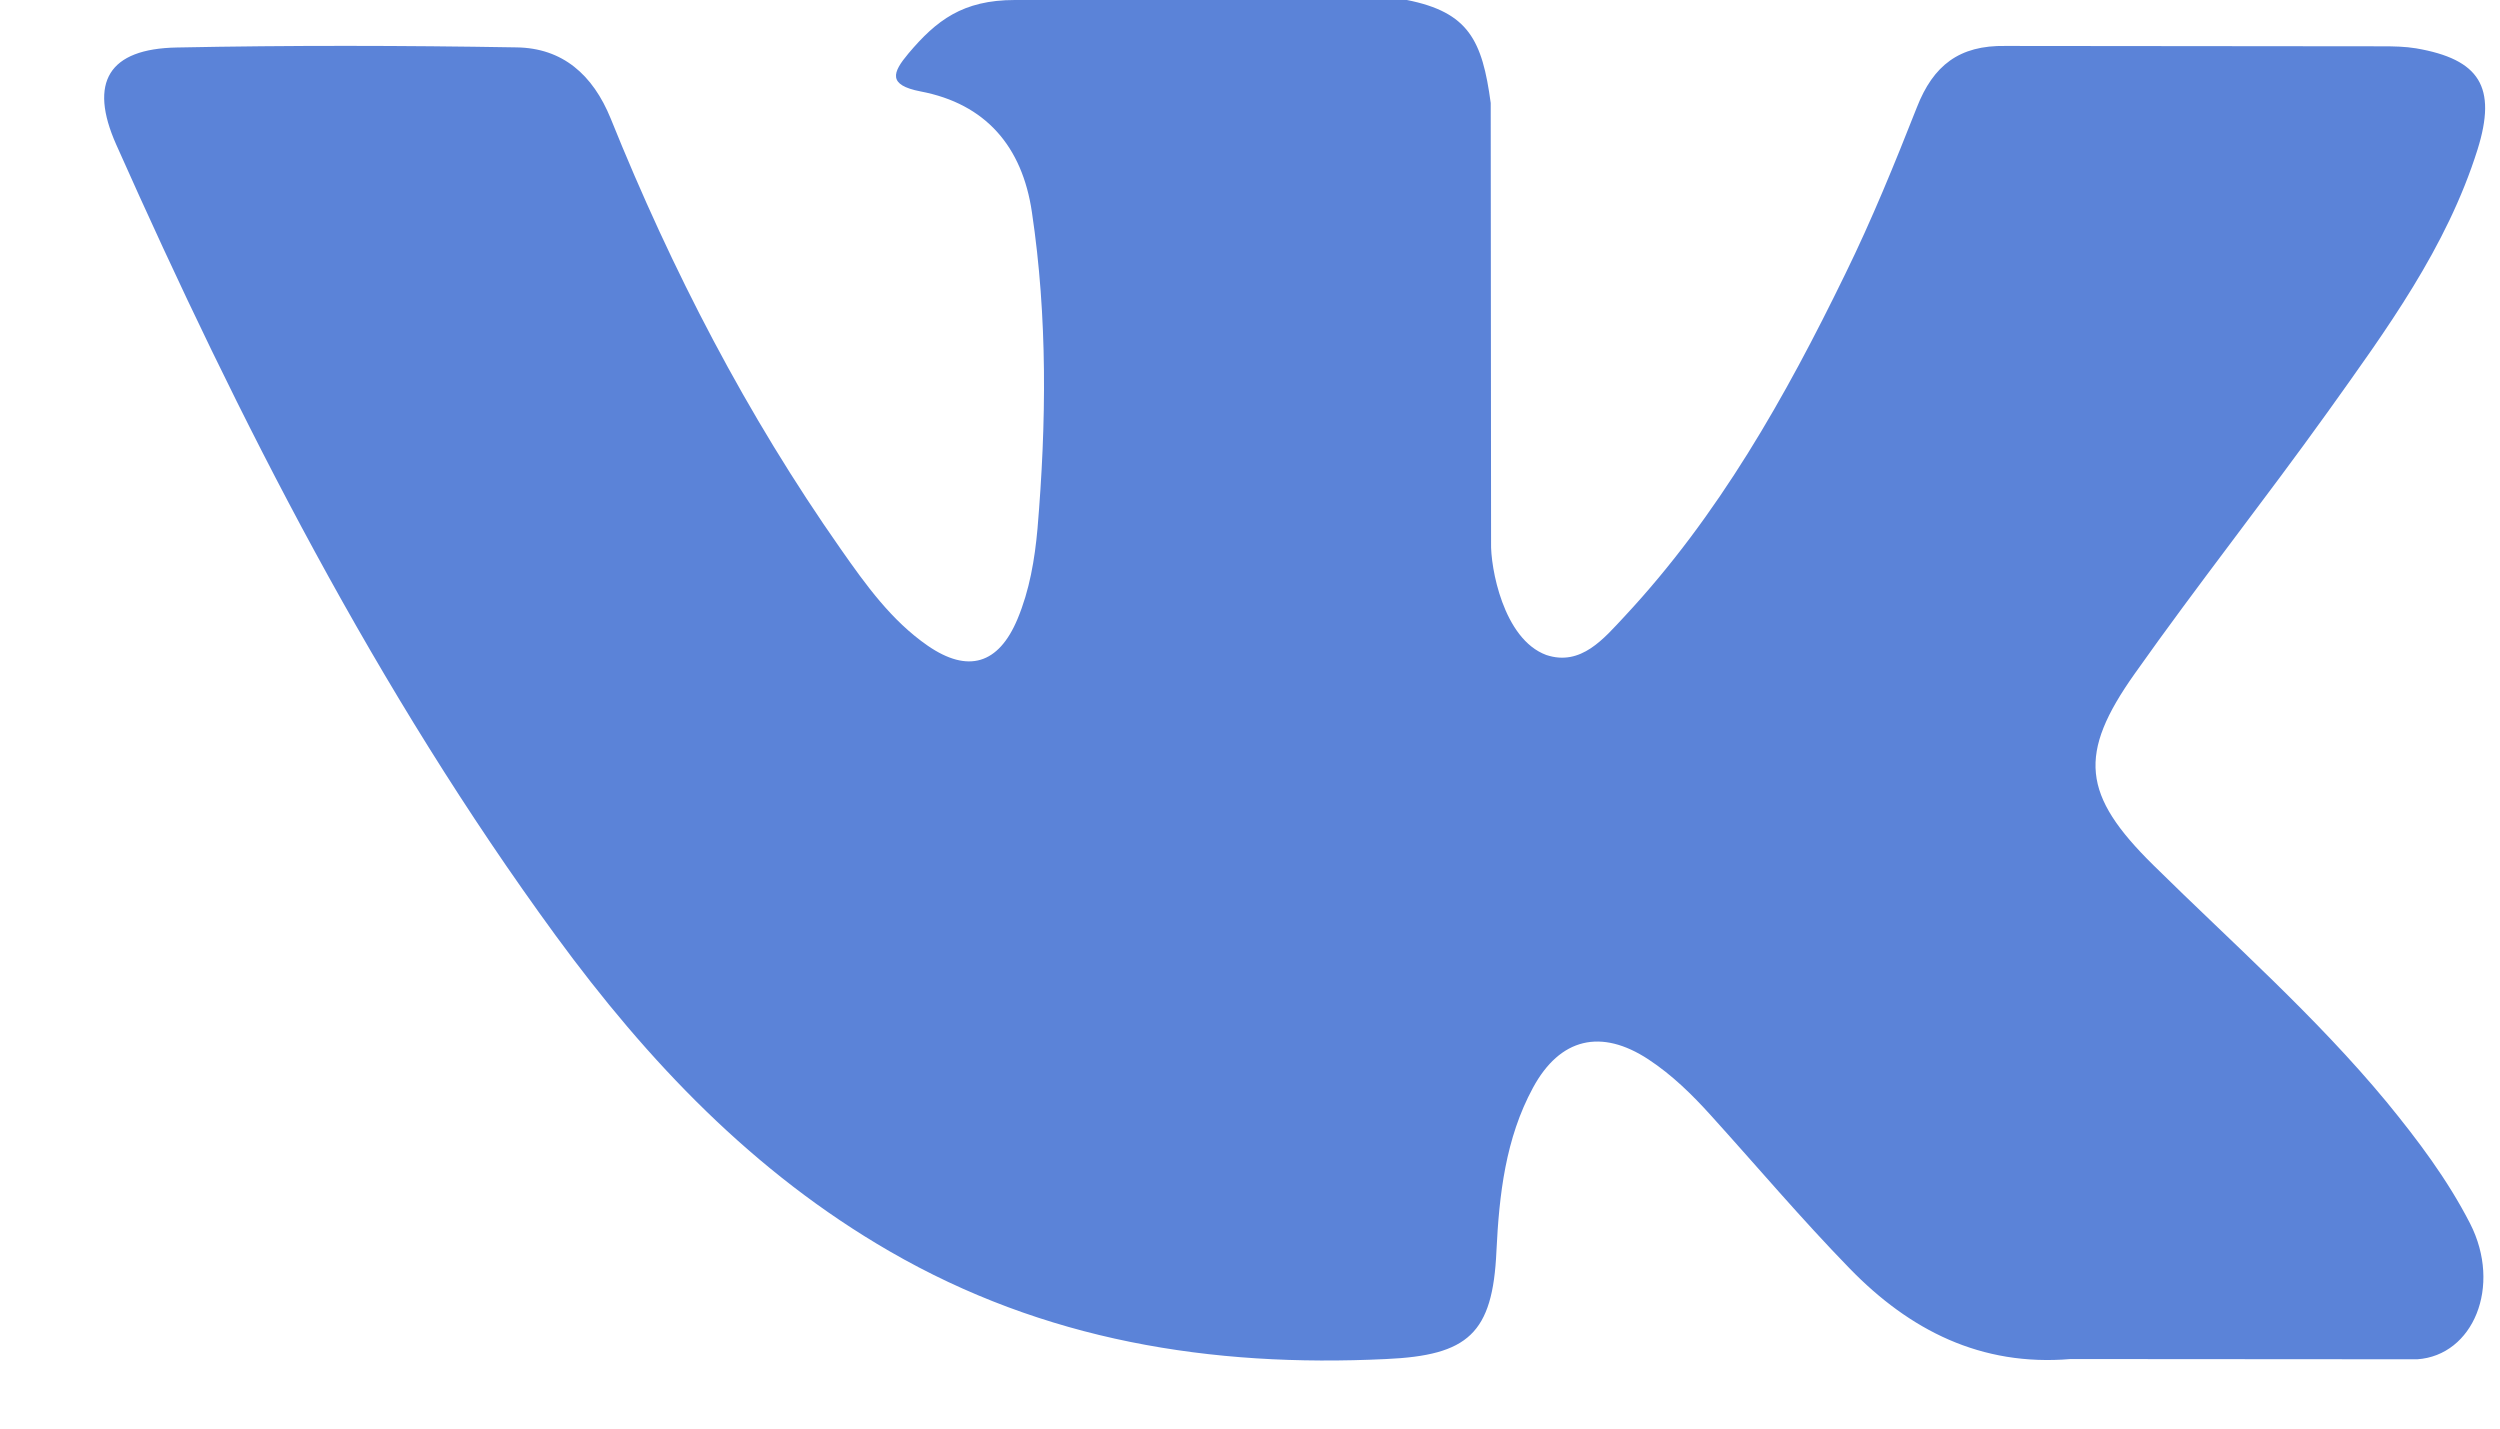
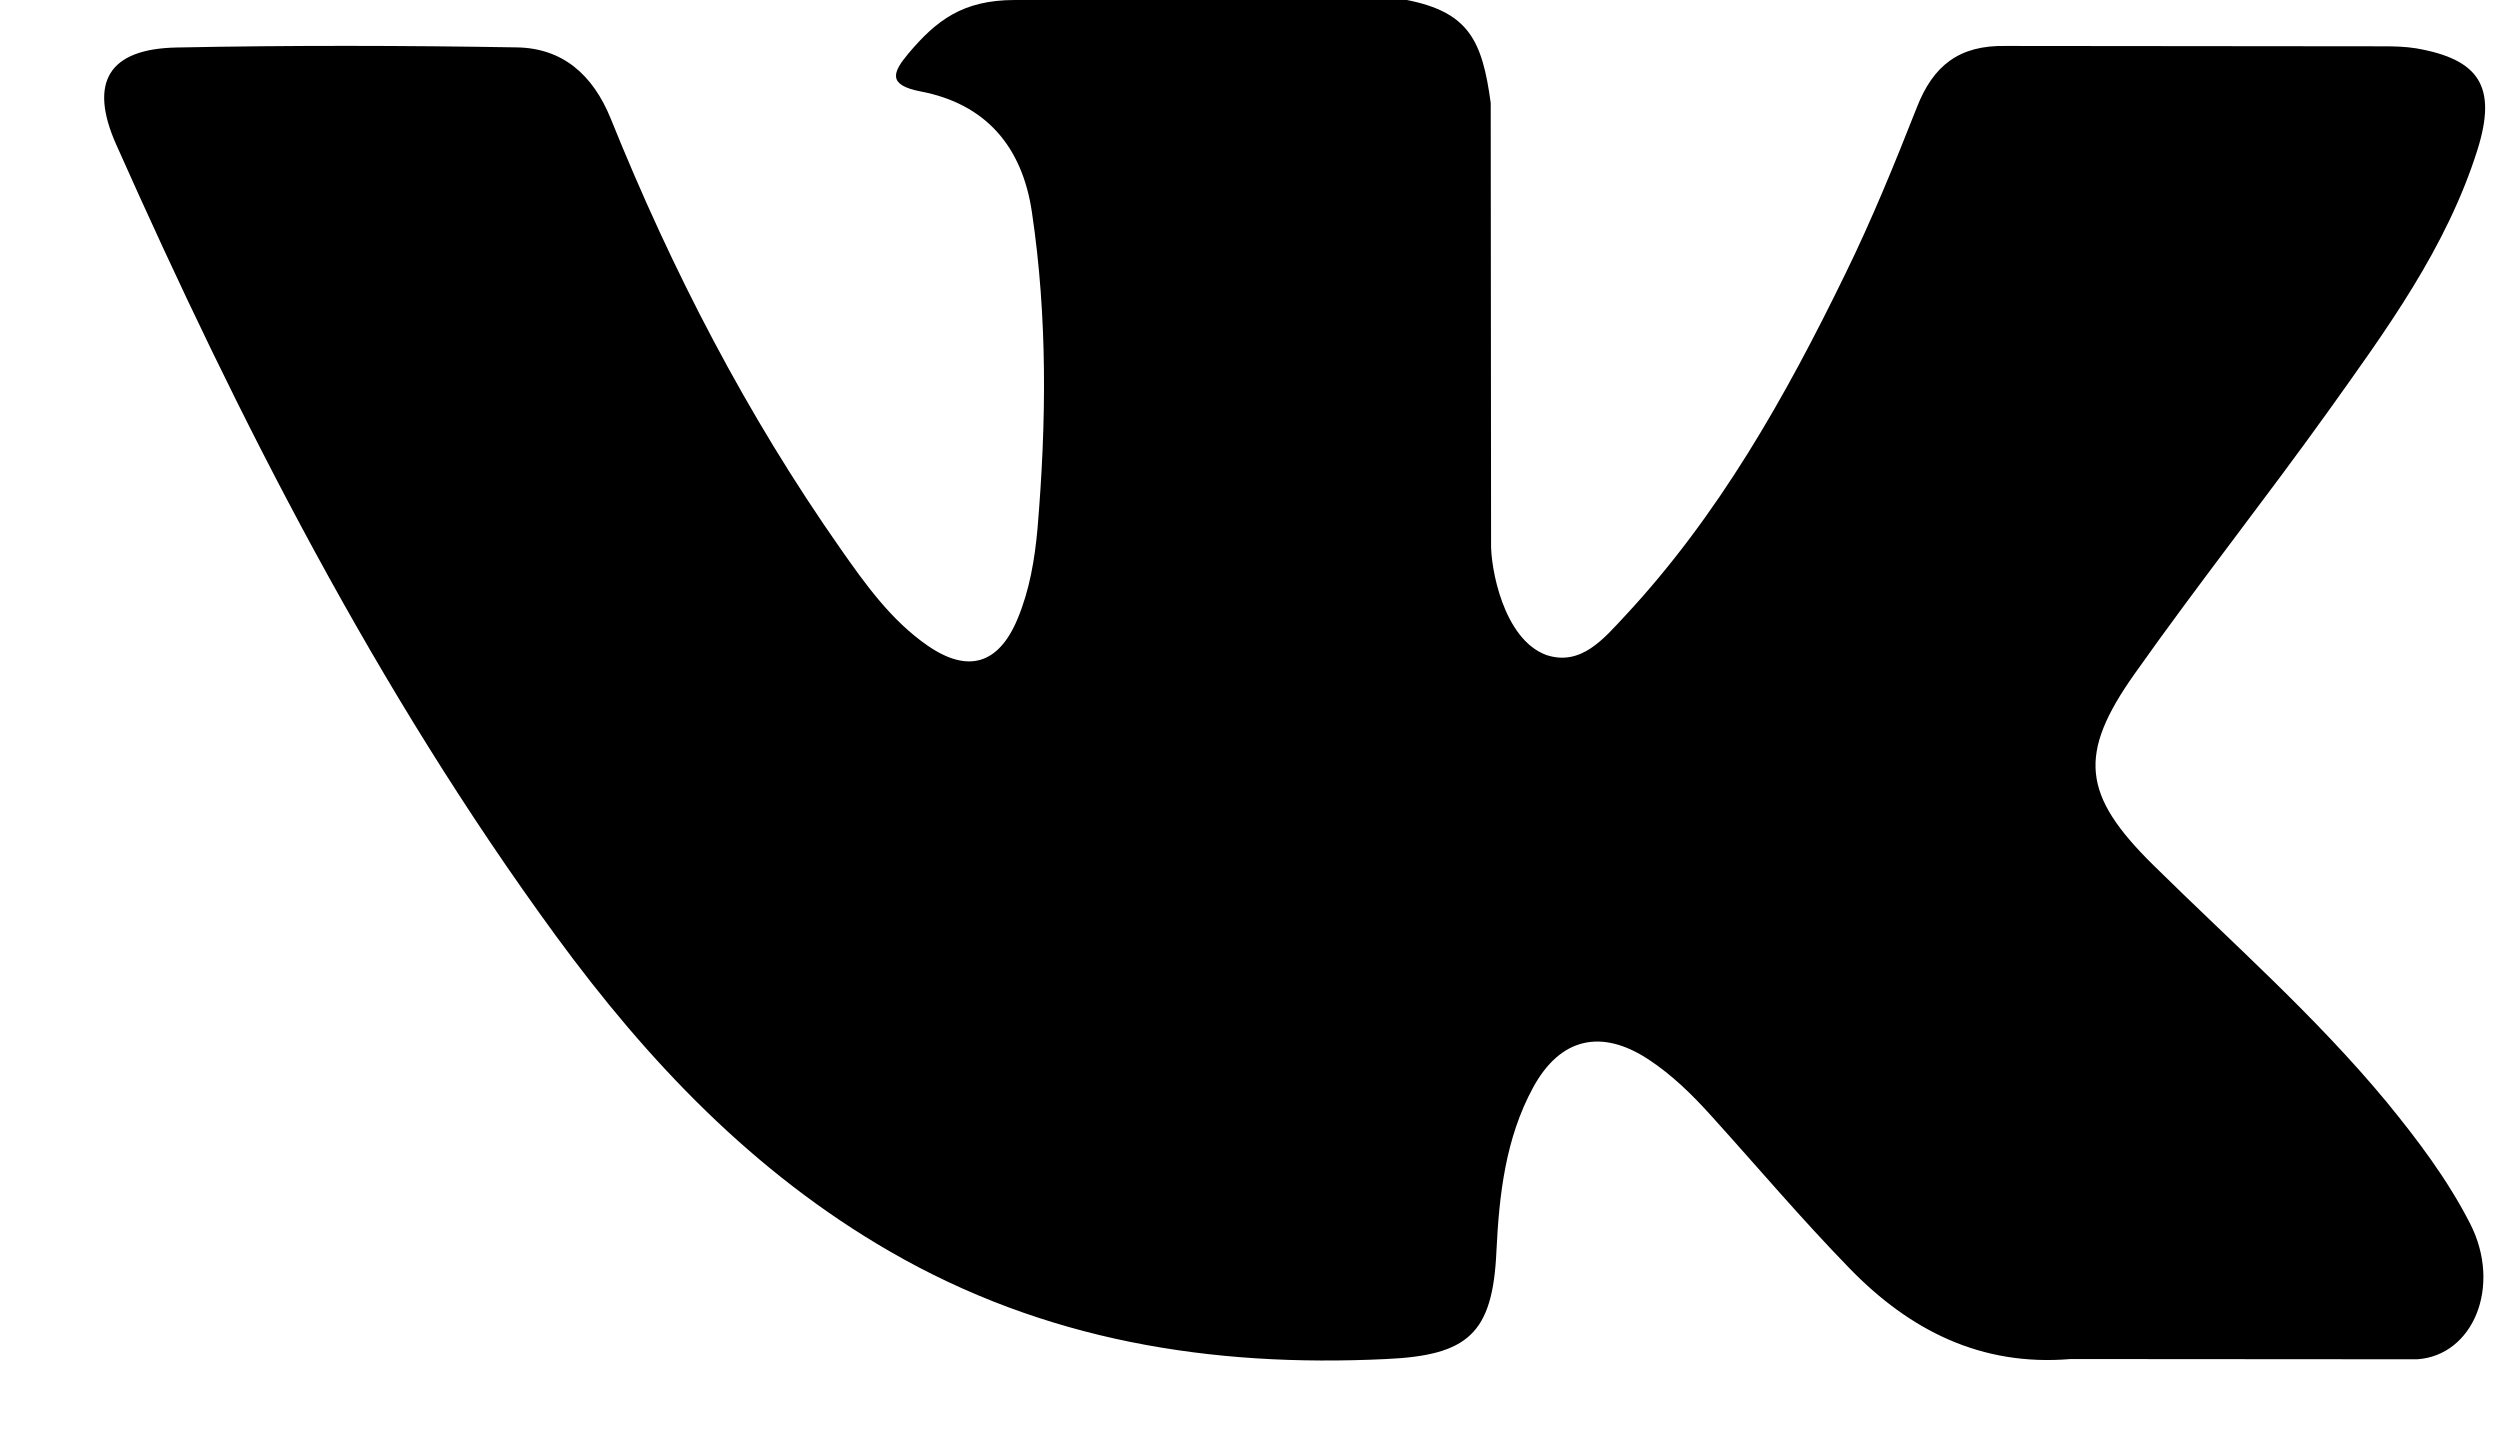
<svg xmlns="http://www.w3.org/2000/svg" width="21" height="12" viewBox="0 0 21 12" fill="none">
-   <path d="M18.088 7.267C18.751 7.921 19.451 8.536 20.047 9.256C20.309 9.576 20.558 9.906 20.749 10.278C21.018 10.806 20.774 11.386 20.305 11.418L17.392 11.416C16.64 11.479 16.041 11.174 15.537 10.655C15.133 10.24 14.76 9.799 14.372 9.37C14.213 9.194 14.046 9.03 13.847 8.899C13.45 8.638 13.104 8.718 12.877 9.137C12.646 9.563 12.593 10.035 12.57 10.51C12.539 11.203 12.332 11.385 11.643 11.416C10.17 11.487 8.772 11.262 7.473 10.511C6.329 9.85 5.441 8.916 4.668 7.859C3.164 5.801 2.011 3.539 0.976 1.214C0.743 0.69 0.913 0.409 1.486 0.399C2.436 0.38 3.387 0.382 4.338 0.398C4.725 0.403 4.98 0.627 5.13 0.996C5.644 2.272 6.273 3.487 7.063 4.613C7.273 4.913 7.488 5.213 7.793 5.424C8.131 5.657 8.388 5.58 8.547 5.2C8.648 4.959 8.692 4.699 8.715 4.441C8.79 3.553 8.8 2.667 8.668 1.782C8.587 1.23 8.279 0.872 7.733 0.768C7.455 0.714 7.496 0.61 7.631 0.449C7.865 0.172 8.086 0 8.525 0H11.818C12.336 0.103 12.451 0.338 12.522 0.865L12.525 4.559C12.519 4.762 12.626 5.368 12.989 5.502C13.281 5.599 13.473 5.363 13.647 5.177C14.435 4.332 14.998 3.334 15.501 2.3C15.724 1.845 15.916 1.373 16.102 0.901C16.239 0.551 16.456 0.379 16.846 0.386L20.015 0.389C20.109 0.389 20.204 0.391 20.295 0.406C20.829 0.498 20.976 0.73 20.811 1.257C20.551 2.083 20.045 2.771 19.551 3.463C19.022 4.201 18.457 4.915 17.933 5.657C17.451 6.336 17.49 6.678 18.088 7.267Z" fill="#5b83d8" />
+   <path d="M18.088 7.267C18.751 7.921 19.451 8.536 20.047 9.256C20.309 9.576 20.558 9.906 20.749 10.278C21.018 10.806 20.774 11.386 20.305 11.418L17.392 11.416C16.64 11.479 16.041 11.174 15.537 10.655C15.133 10.24 14.76 9.799 14.372 9.37C14.213 9.194 14.046 9.03 13.847 8.899C13.45 8.638 13.104 8.718 12.877 9.137C12.646 9.563 12.593 10.035 12.57 10.51C12.539 11.203 12.332 11.385 11.643 11.416C10.17 11.487 8.772 11.262 7.473 10.511C6.329 9.85 5.441 8.916 4.668 7.859C3.164 5.801 2.011 3.539 0.976 1.214C0.743 0.69 0.913 0.409 1.486 0.399C2.436 0.38 3.387 0.382 4.338 0.398C4.725 0.403 4.98 0.627 5.13 0.996C5.644 2.272 6.273 3.487 7.063 4.613C7.273 4.913 7.488 5.213 7.793 5.424C8.131 5.657 8.388 5.58 8.547 5.2C8.648 4.959 8.692 4.699 8.715 4.441C8.79 3.553 8.8 2.667 8.668 1.782C8.587 1.23 8.279 0.872 7.733 0.768C7.455 0.714 7.496 0.61 7.631 0.449C7.865 0.172 8.086 0 8.525 0H11.818C12.336 0.103 12.451 0.338 12.522 0.865L12.525 4.559C12.519 4.762 12.626 5.368 12.989 5.502C13.281 5.599 13.473 5.363 13.647 5.177C14.435 4.332 14.998 3.334 15.501 2.3C15.724 1.845 15.916 1.373 16.102 0.901C16.239 0.551 16.456 0.379 16.846 0.386L20.015 0.389C20.109 0.389 20.204 0.391 20.295 0.406C20.829 0.498 20.976 0.73 20.811 1.257C20.551 2.083 20.045 2.771 19.551 3.463C19.022 4.201 18.457 4.915 17.933 5.657C17.451 6.336 17.49 6.678 18.088 7.267Z" fill="currentColor" />
</svg>
